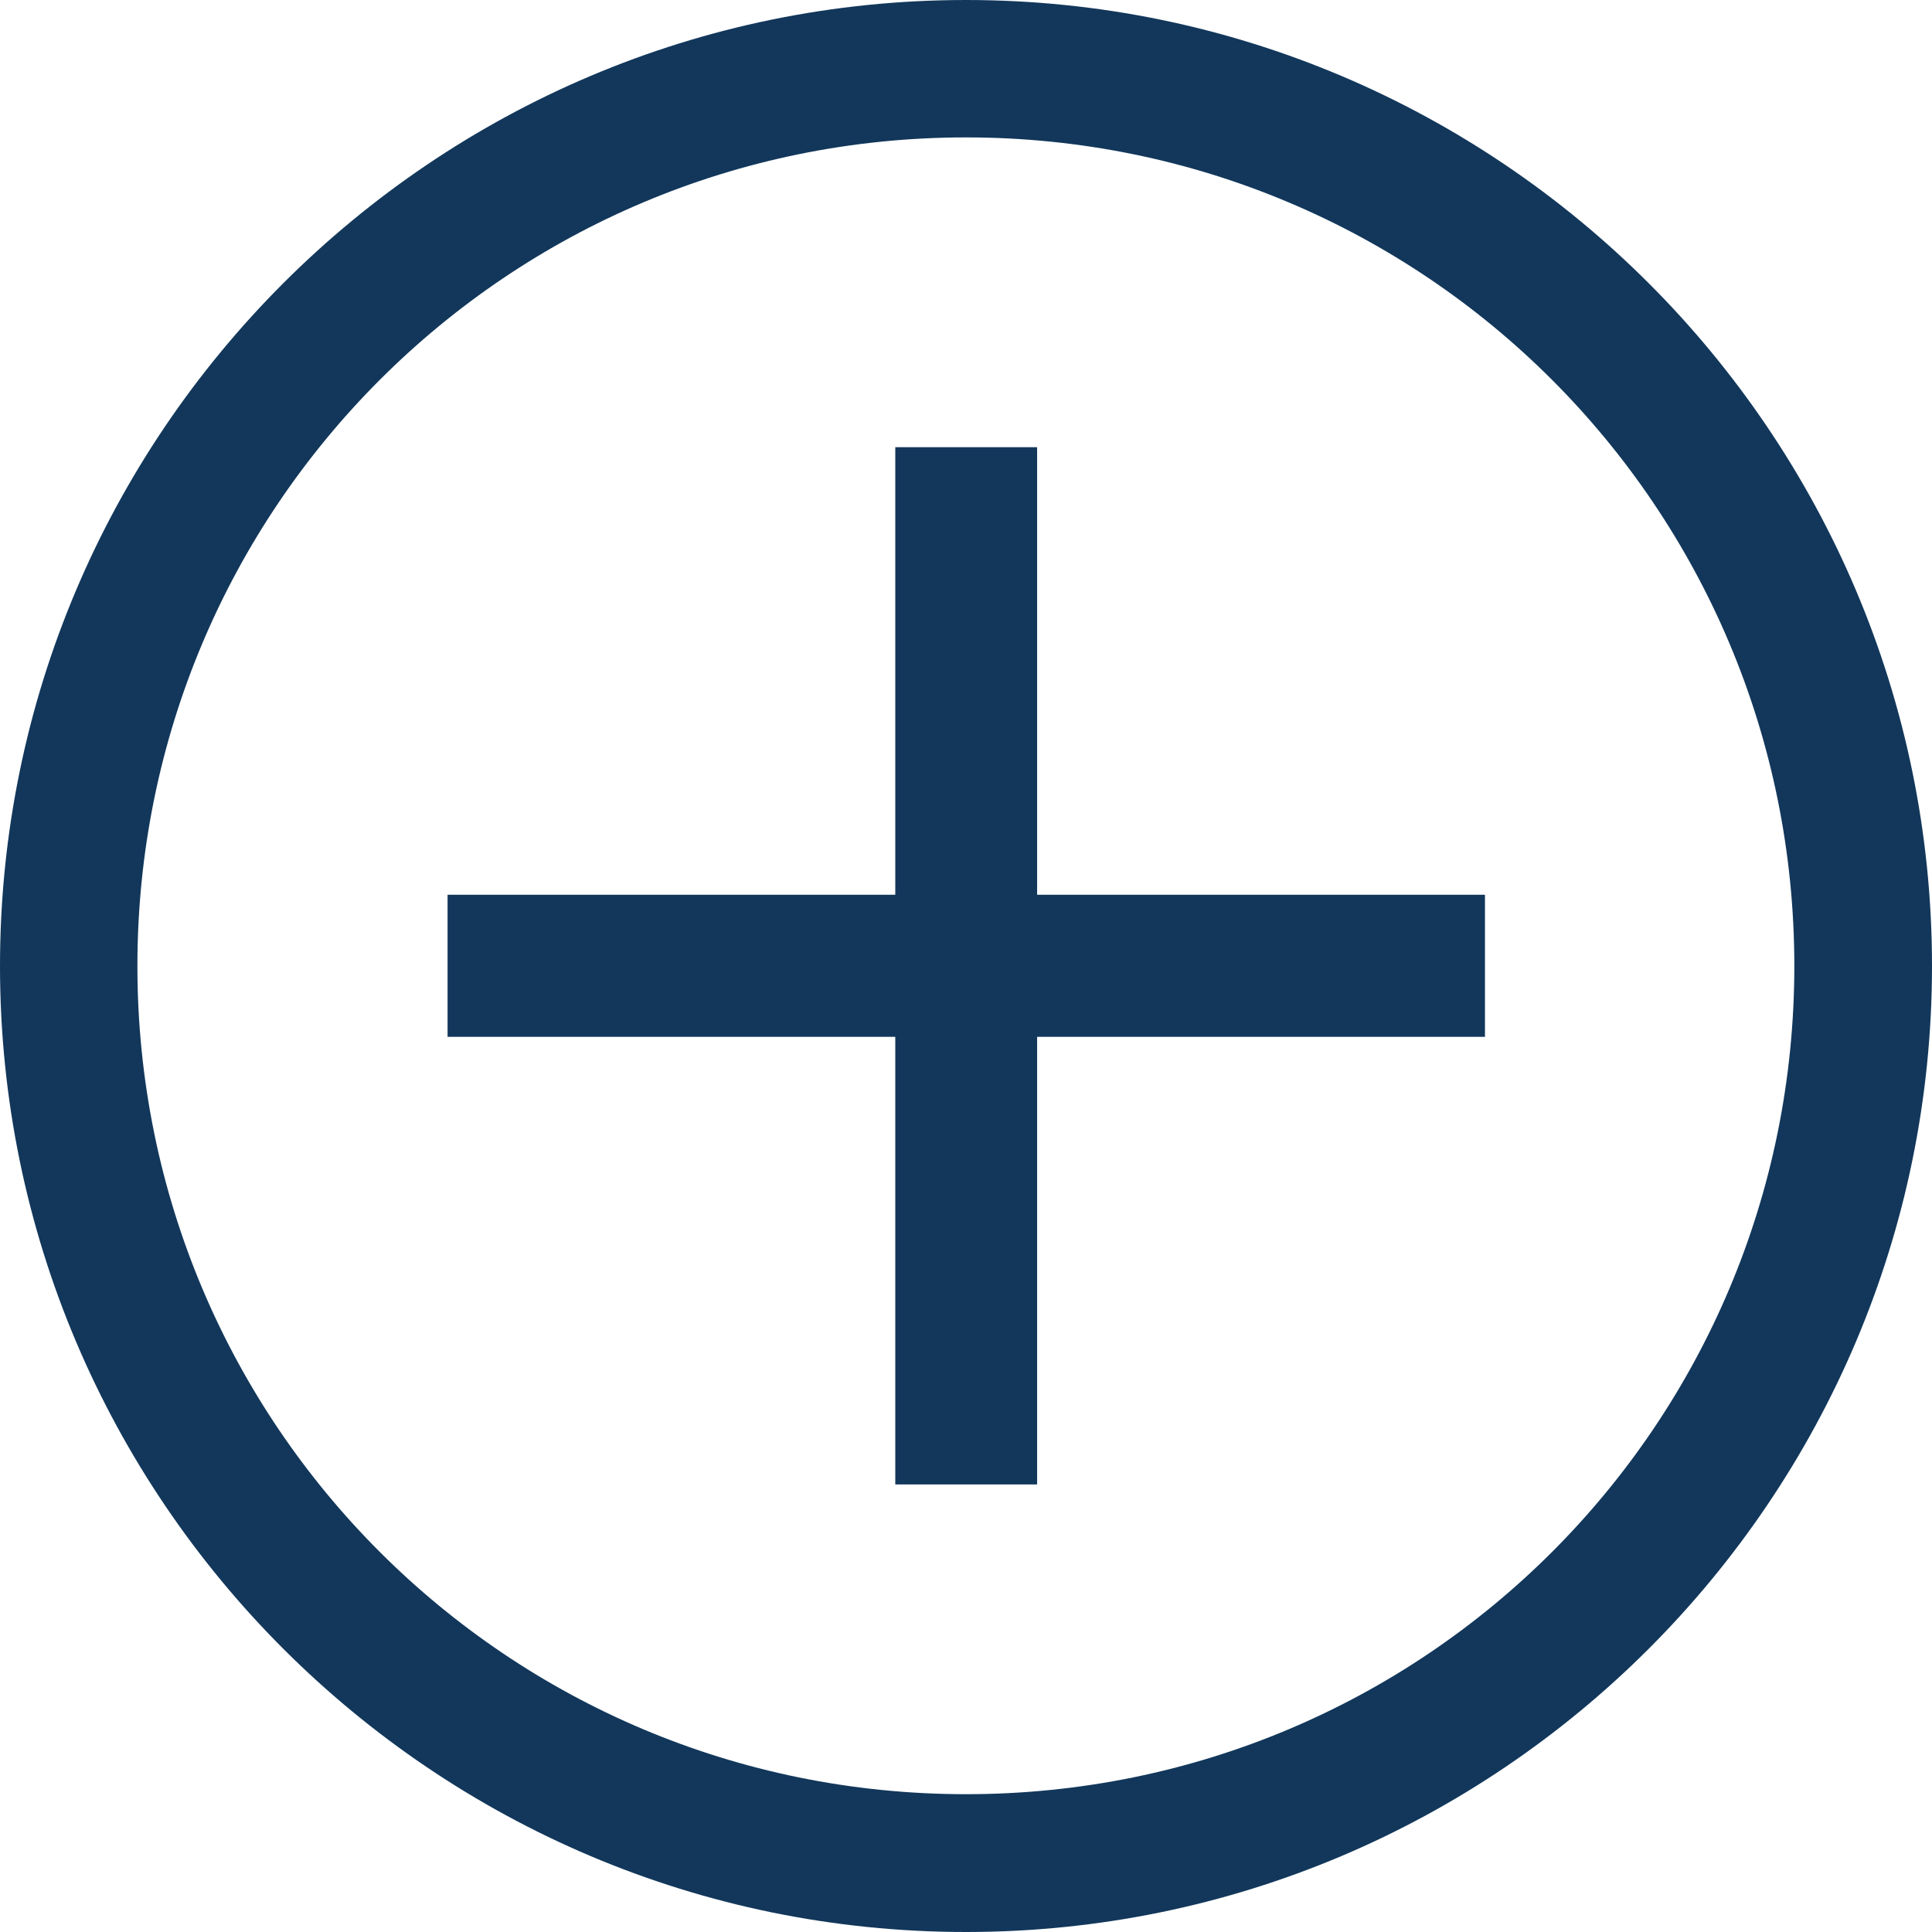
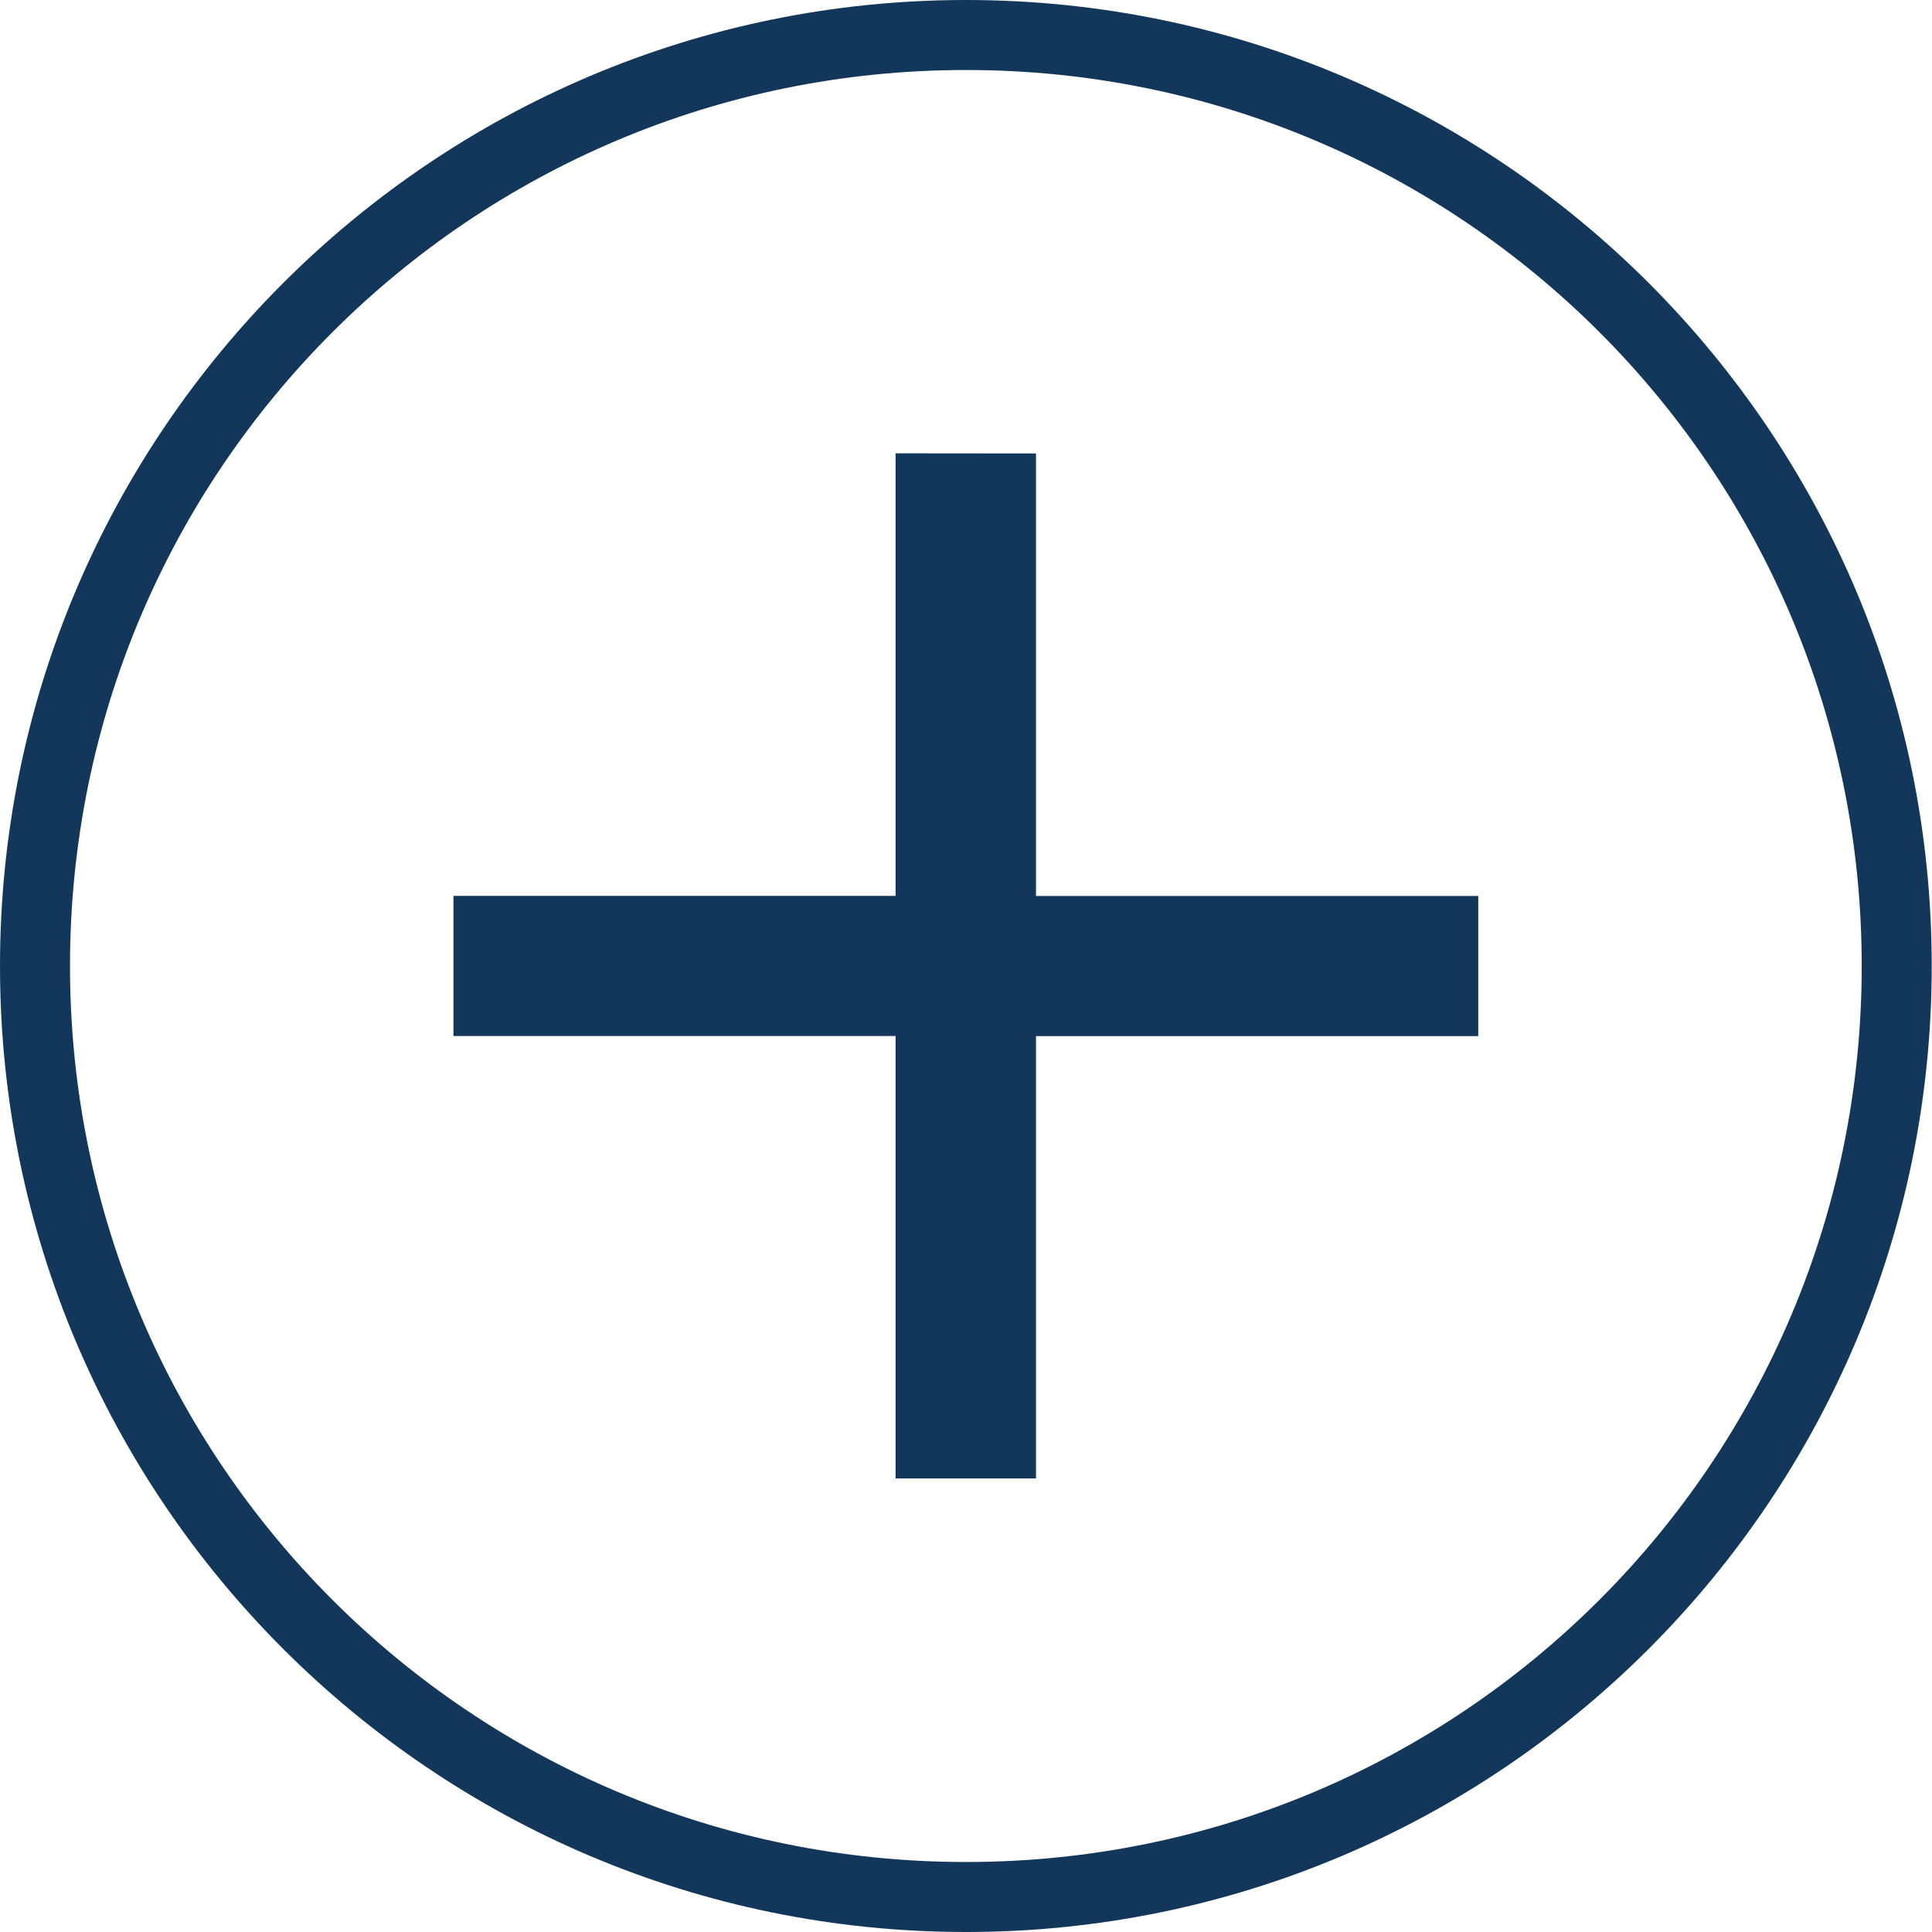
- <svg xmlns="http://www.w3.org/2000/svg" width="14.37mm" height="14.37mm" viewBox="0 0 14.37 14.37" version="1.1" id="svg1" xml:space="preserve">
+ <svg xmlns="http://www.w3.org/2000/svg" width="13.799mm" height="13.8mm" viewBox="0 0 13.799 13.8" version="1.1" id="svg1" xml:space="preserve">
  <defs id="defs1" />
  <style type="text/css" id="style1">.st0{fill-rule:evenodd;clip-rule:evenodd;}</style>
  <style type="text/css" id="style1-2">.st0{fill-rule:evenodd;clip-rule:evenodd;}</style>
-   <path id="circle22" style="color:#000000;fill:#12375b;fill-opacity:1;stroke-width:1;stroke-linecap:round;-inkscape-stroke:none;paint-order:markers fill stroke" d="M 14.37,7.185 C 14.37,3.223 11.147,8.9214263e-6 7.185,8.9214263e-6 3.223,8.9214263e-6 1.1753677e-6,3.223 1.1753677e-6,7.185 1.1753677e-6,11.147 3.223,14.37 7.185,14.37 c 3.962,0 7.185,-3.223 7.185,-7.185 z m -1.024,0 c 0,3.409 -2.752,6.16 -6.161,6.16 -3.409,0 -6.163,-2.751 -6.163,-6.16 0,-3.409 2.754,-6.163 6.163,-6.163 3.409,0 6.161,2.754 6.161,6.163 z m -2.301,-0.53 H 7.714 v -3.329 h -1.055 v 3.329 h -3.33 v 1.057 h 3.33 v 3.329 h 1.055 V 7.712 h 3.331 z" />
+   <path id="path180" style="color:#000000;fill:#12375b;stroke-width:0.5;stroke-linecap:round;stroke-dasharray:none;-inkscape-stroke:none;paint-order:stroke markers fill" d="M 6.9,6.3998264e-6 C 3.093,-3.6001736e-6 9.0224596e-6,3.092 -9.7754042e-7,6.9 -9.7754042e-7,10.707 3.093,13.8 6.9,13.8 c 3.807,0 6.898,-3.093 6.898,-6.9 C 13.799,3.092 10.708,6.3998264e-6 6.9,6.3998264e-6 Z m 0,0.5 c 3.537,0 6.398,2.862 6.398,6.4 1e-5,3.537 -2.86,6.4 -6.398,6.4 -3.537,0 -6.4,-2.862 -6.4,-6.4 0,-3.537 2.863,-6.4 6.4,-6.4 z m -0.503,2.738 v 3.161 h -3.158 v 1.001 h 3.158 v 3.16 h 1.003 V 7.401 h 3.159 v -1.001 h -3.159 v -3.161 z" />
</svg>
